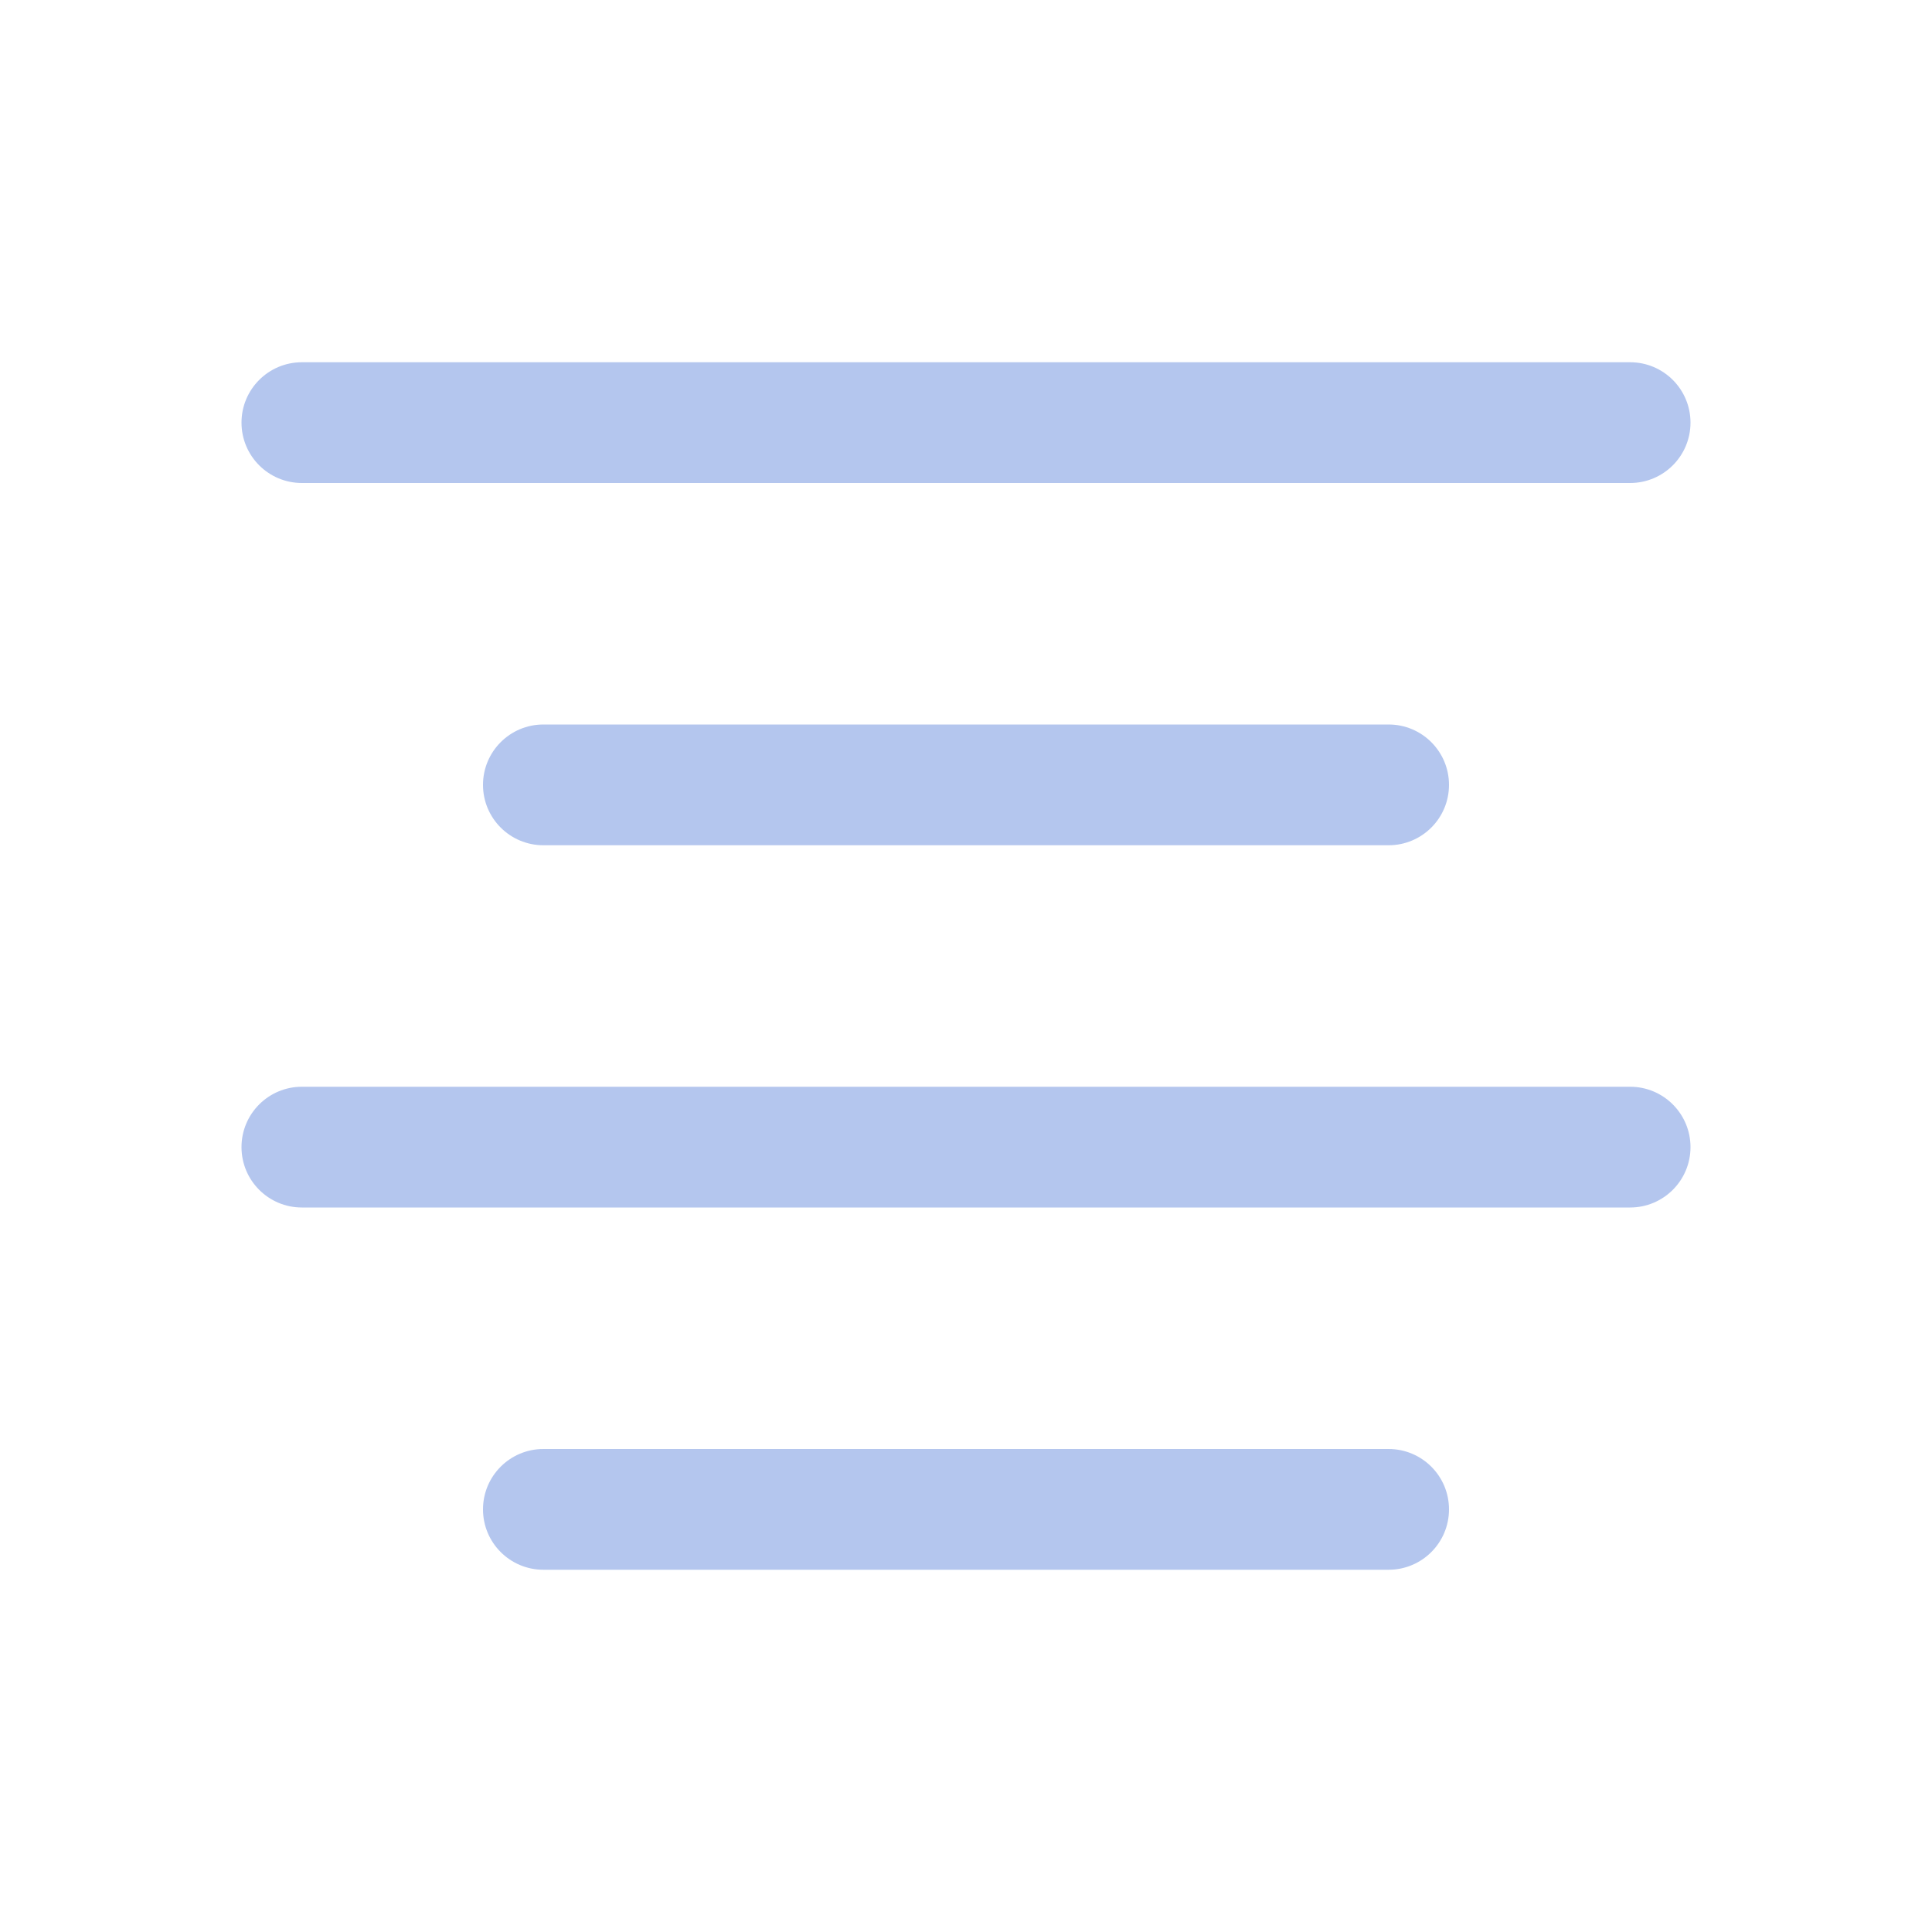
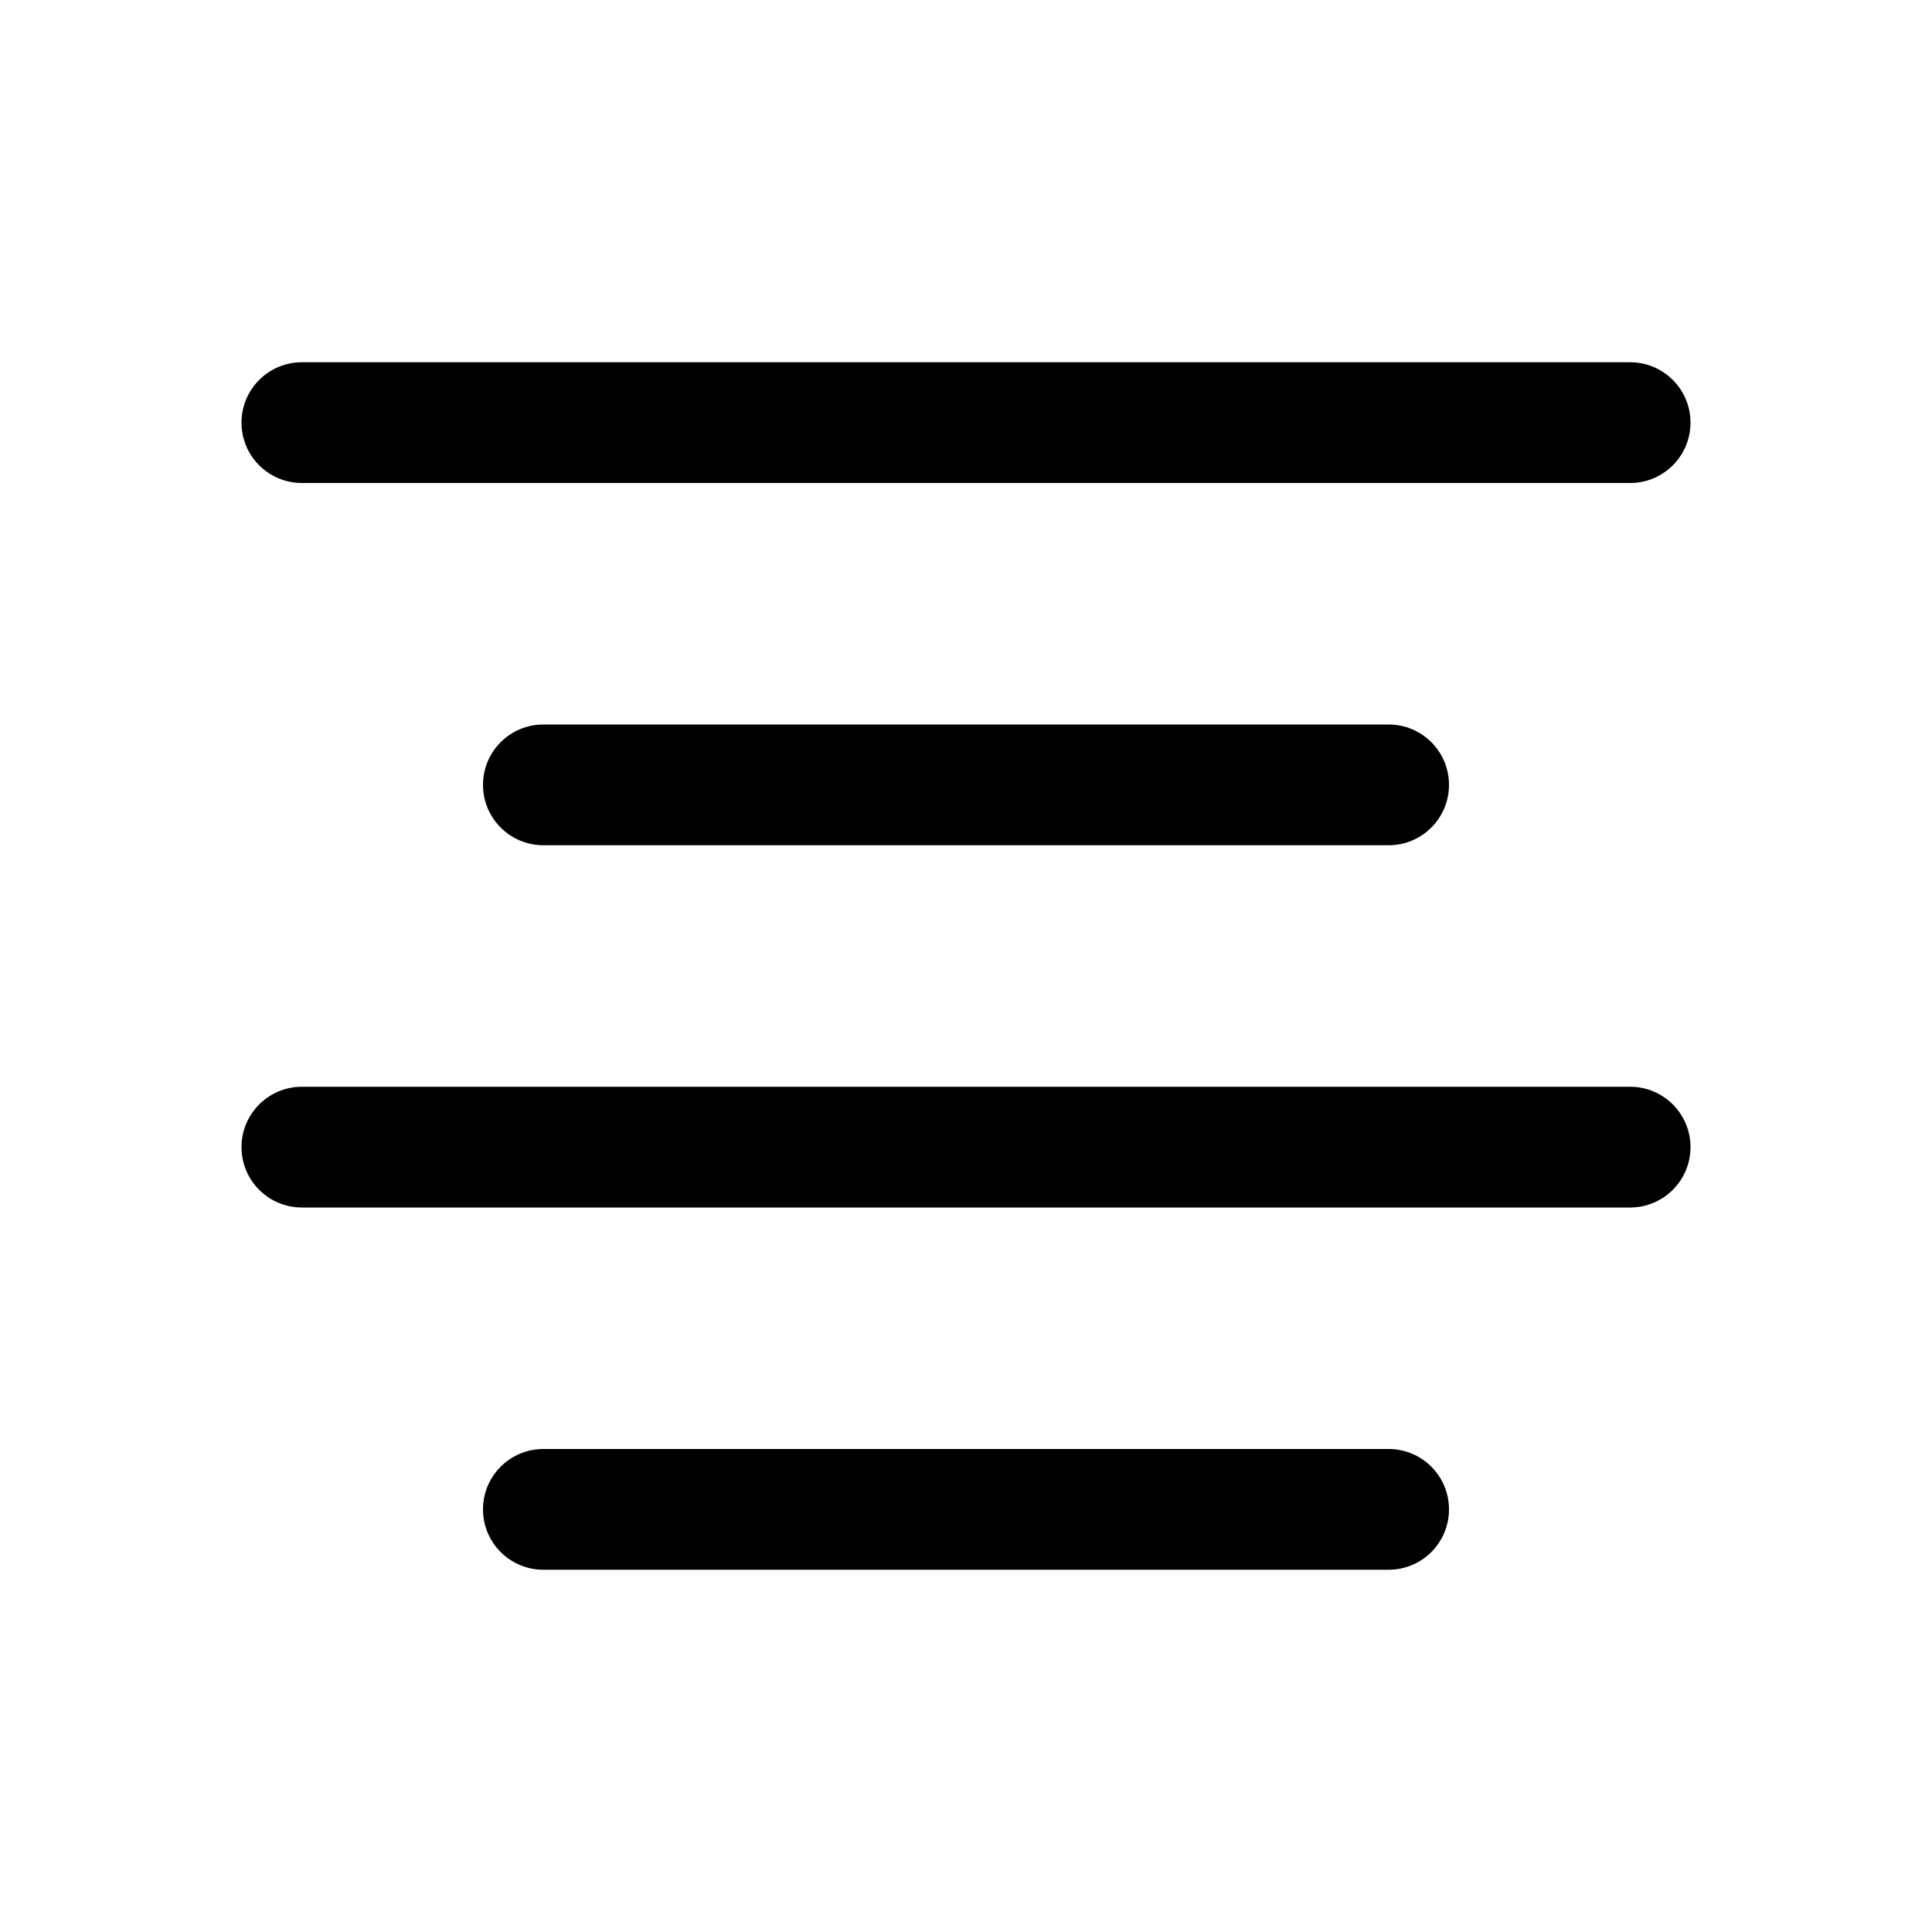
- <svg xmlns="http://www.w3.org/2000/svg" width="16" height="16" fill="#B4C6EE" class="bi bi-text-center" viewBox="0 0 16 16">
+ <svg xmlns="http://www.w3.org/2000/svg" width="16" height="16" fill="currentColor" class="bi bi-text-center" viewBox="0 0 16 16">
  <path fill-rule="evenodd" d="M4 12.5a.5.5 0 0 1 .5-.5h7a.5.5 0 0 1 0 1h-7a.5.5 0 0 1-.5-.5zm-2-3a.5.5 0 0 1 .5-.5h11a.5.5 0 0 1 0 1h-11a.5.5 0 0 1-.5-.5zm2-3a.5.5 0 0 1 .5-.5h7a.5.5 0 0 1 0 1h-7a.5.5 0 0 1-.5-.5zm-2-3a.5.5 0 0 1 .5-.5h11a.5.5 0 0 1 0 1h-11a.5.5 0 0 1-.5-.5z" />
</svg>
